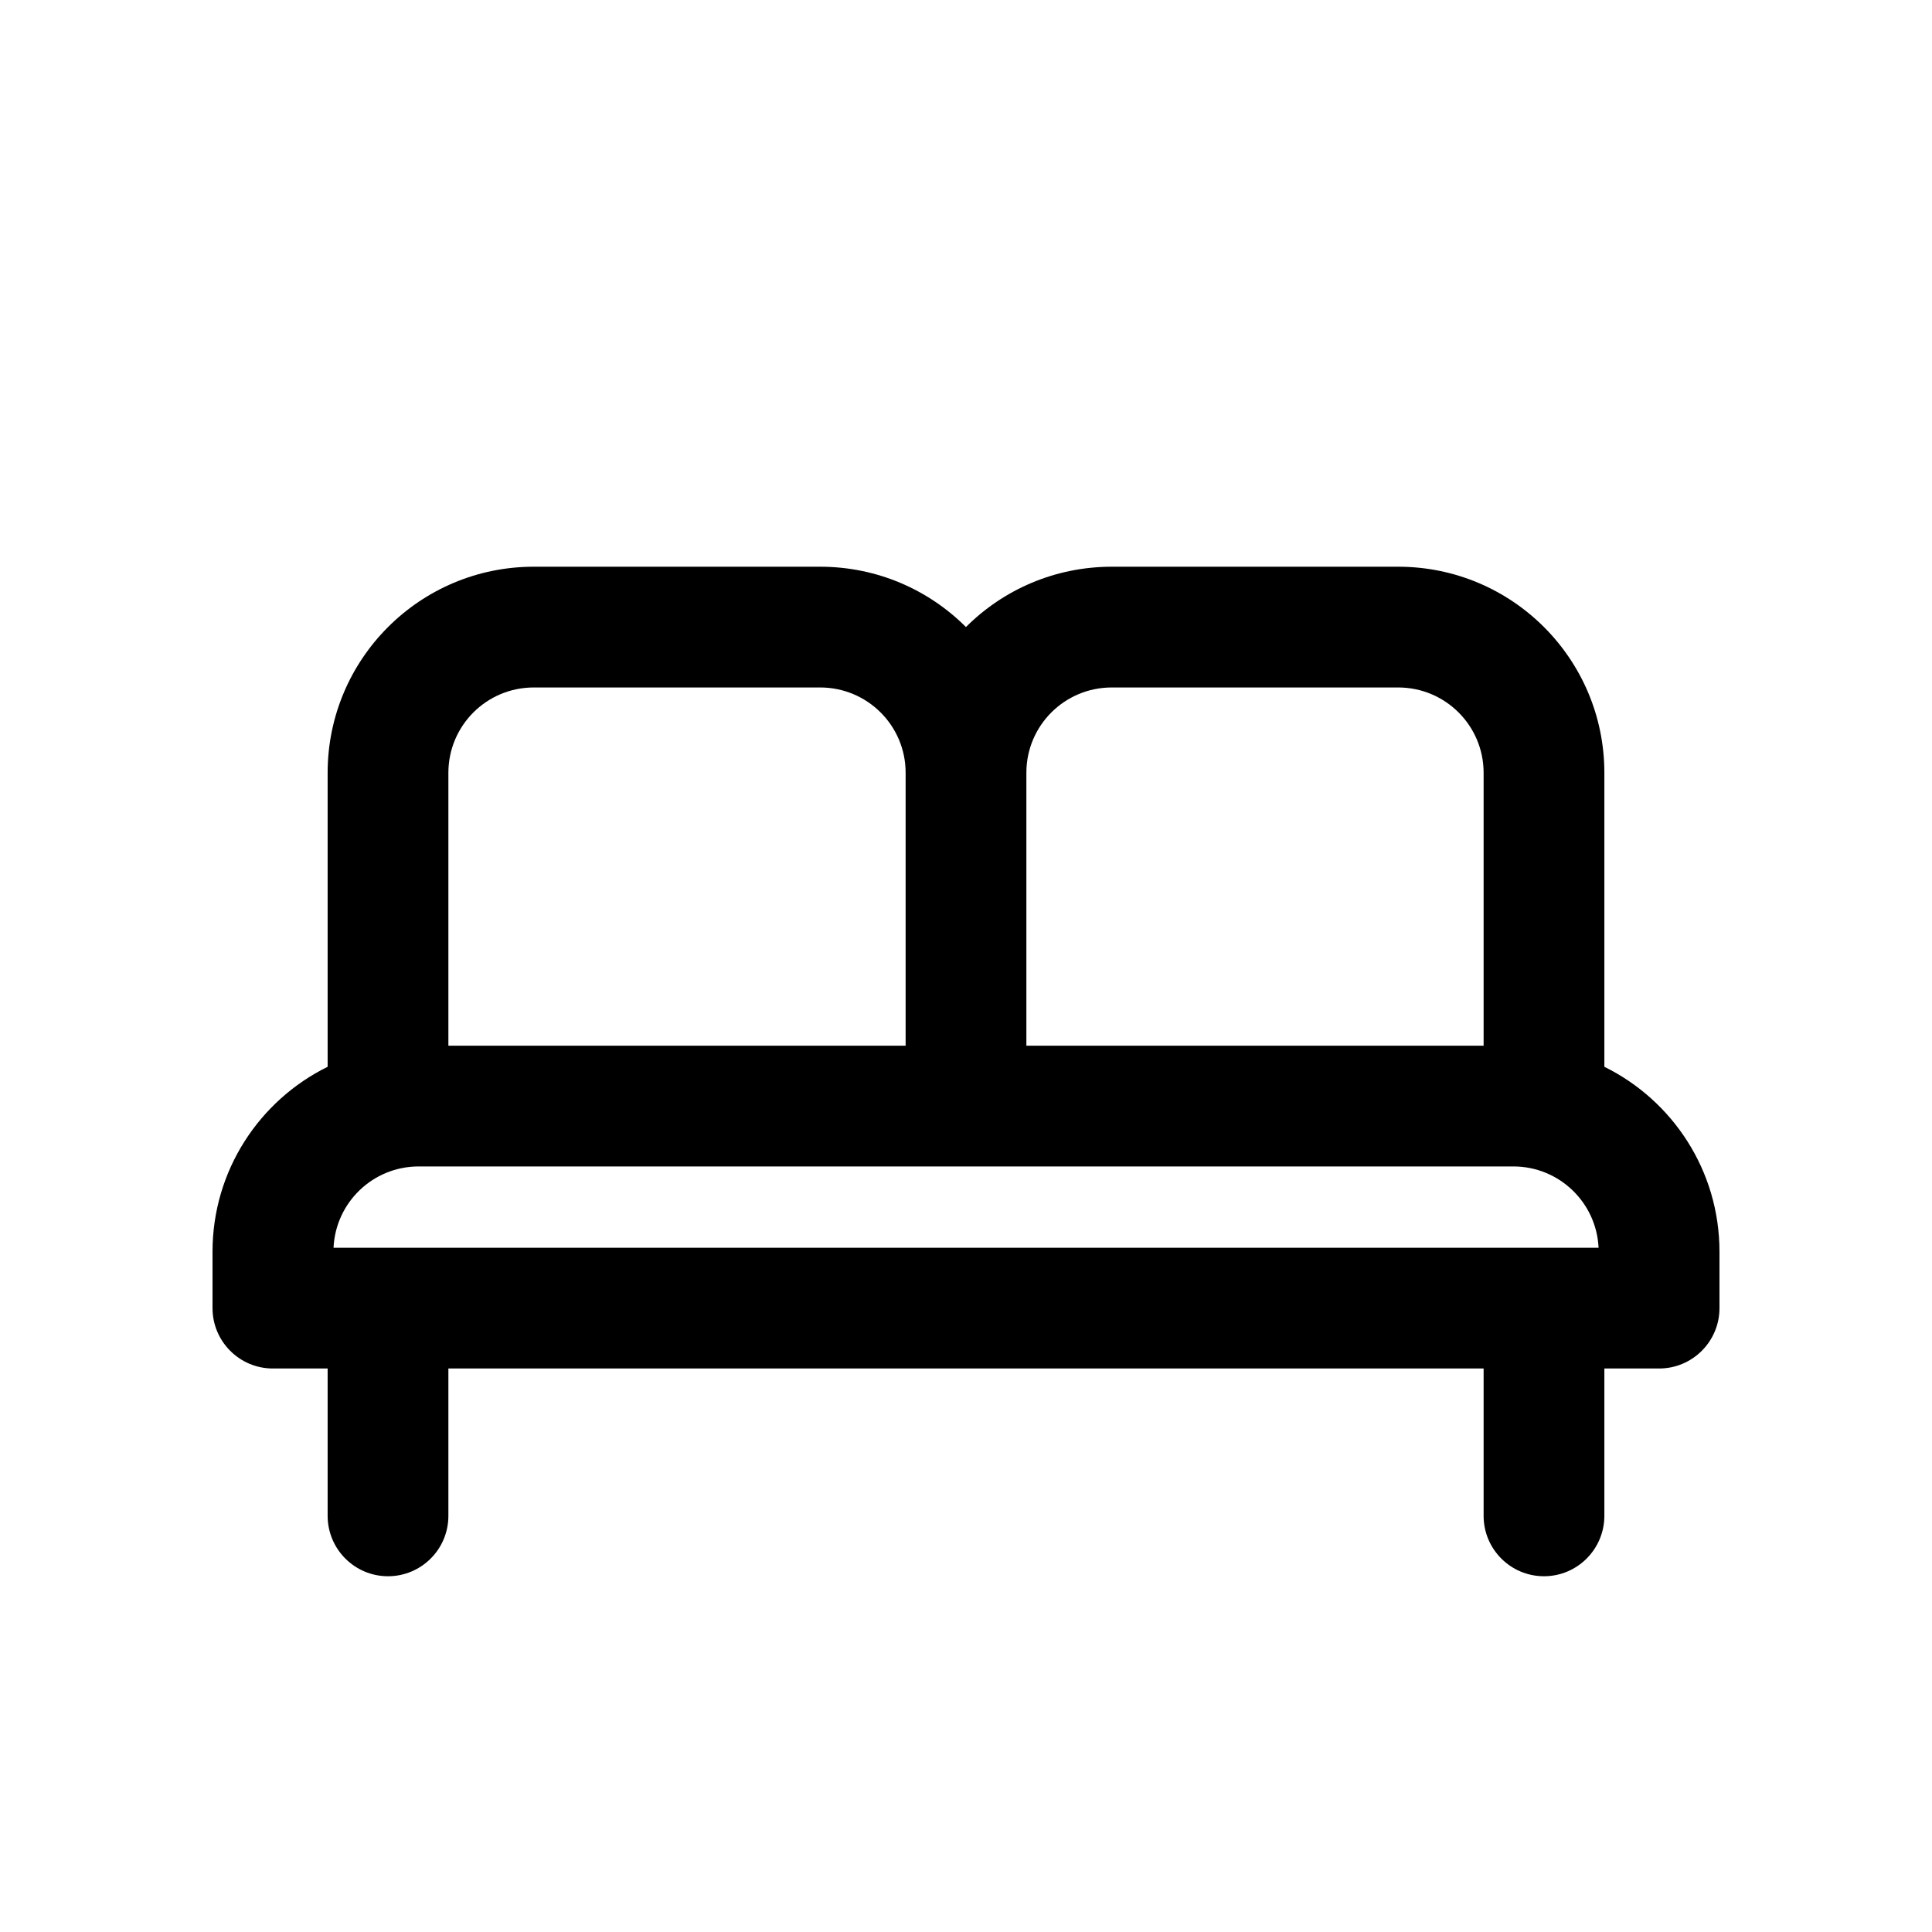
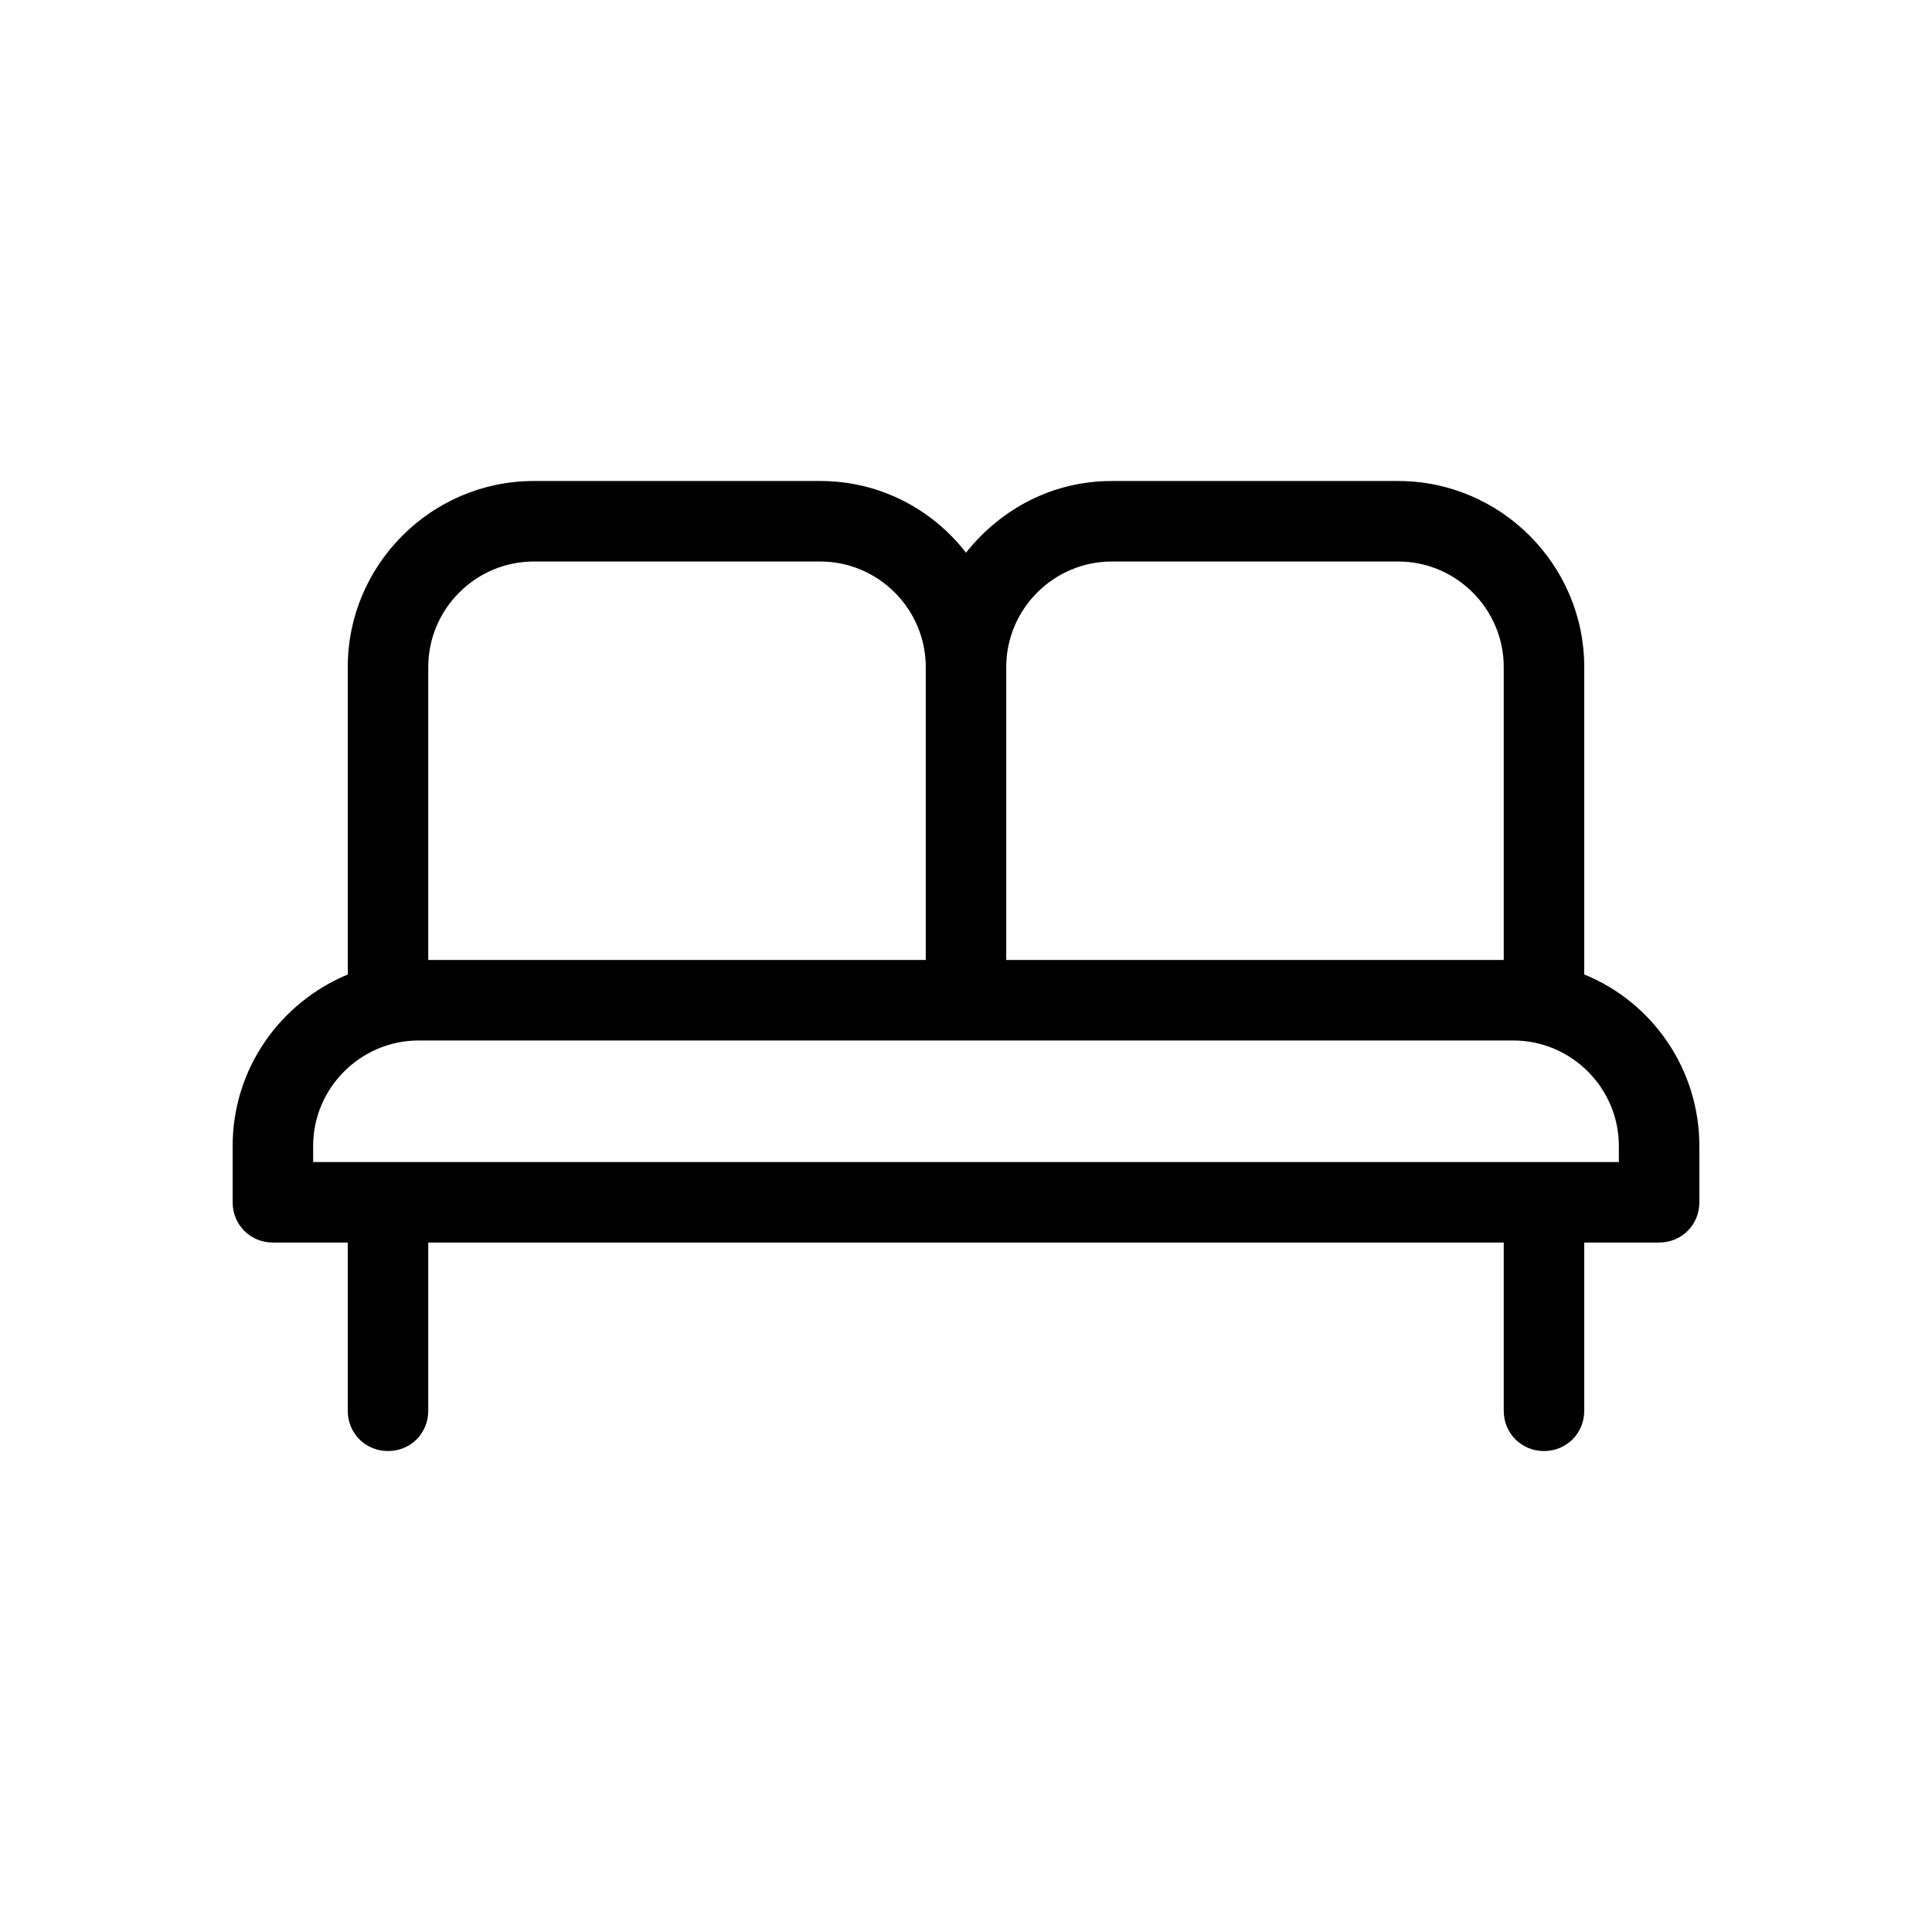
<svg xmlns="http://www.w3.org/2000/svg" width="36" height="36" viewBox="0 0 36 36" fill="none">
-   <path d="M15.285 10.56C16.345 10.561 17.304 10.989 17.999 11.684C18.694 10.989 19.654 10.561 20.714 10.56H26.055C28.176 10.561 29.894 12.278 29.895 14.399V19.878C31.165 20.504 32.04 21.812 32.04 23.324V24.375C32.04 24.996 31.536 25.5 30.915 25.5H29.895V28.246C29.894 28.867 29.39 29.371 28.77 29.371C28.149 29.371 27.645 28.867 27.645 28.246V25.5H8.355V28.246C8.355 28.867 7.851 29.371 7.23 29.371C6.609 29.371 6.106 28.867 6.105 28.246V25.5H5.085C4.464 25.5 3.96 24.996 3.96 24.375V23.324C3.96 21.811 4.835 20.504 6.105 19.878V14.399C6.106 12.279 7.824 10.561 9.944 10.56H15.285ZM7.8 21.735C6.947 21.736 6.254 22.407 6.215 23.25H29.787C29.748 22.407 29.053 21.735 28.2 21.735H7.8ZM9.944 12.81C9.066 12.811 8.356 13.521 8.355 14.399V19.485H16.875V14.399C16.875 13.521 16.163 12.811 15.285 12.81H9.944ZM20.714 12.81C19.836 12.811 19.125 13.521 19.125 14.399V19.485H27.645V14.399C27.644 13.521 26.933 12.811 26.055 12.81H20.714Z" fill="currentColor" />
+   <path d="M29.52 18.158V12.428C29.52 10.523 27.96 8.963 26.055 8.963H20.715C19.605 8.963 18.645 9.488 18 10.298C17.37 9.488 16.395 8.963 15.285 8.963H9.945C8.04 8.963 6.48 10.523 6.48 12.428V18.158C5.22 18.683 4.335 19.913 4.335 21.353V22.403C4.335 22.823 4.665 23.153 5.085 23.153H6.48V26.288C6.48 26.708 6.81 27.038 7.23 27.038C7.65 27.038 7.98 26.708 7.98 26.288V23.153H28.02V26.288C28.02 26.708 28.35 27.038 28.77 27.038C29.19 27.038 29.52 26.708 29.52 26.288V23.153H30.915C31.335 23.153 31.665 22.823 31.665 22.403V21.353C31.665 19.913 30.78 18.668 29.52 18.158ZM18.75 12.428C18.75 11.348 19.635 10.463 20.715 10.463H26.055C27.135 10.463 28.02 11.348 28.02 12.428V17.888H18.75V12.428ZM7.98 12.428C7.98 11.348 8.865 10.463 9.945 10.463H15.285C16.365 10.463 17.25 11.348 17.25 12.428V17.888H7.98V12.428ZM30.165 21.653H5.835V21.353C5.835 20.273 6.72 19.388 7.8 19.388H28.2C29.28 19.388 30.165 20.273 30.165 21.353V21.653Z" fill="currentColor" />
</svg>
